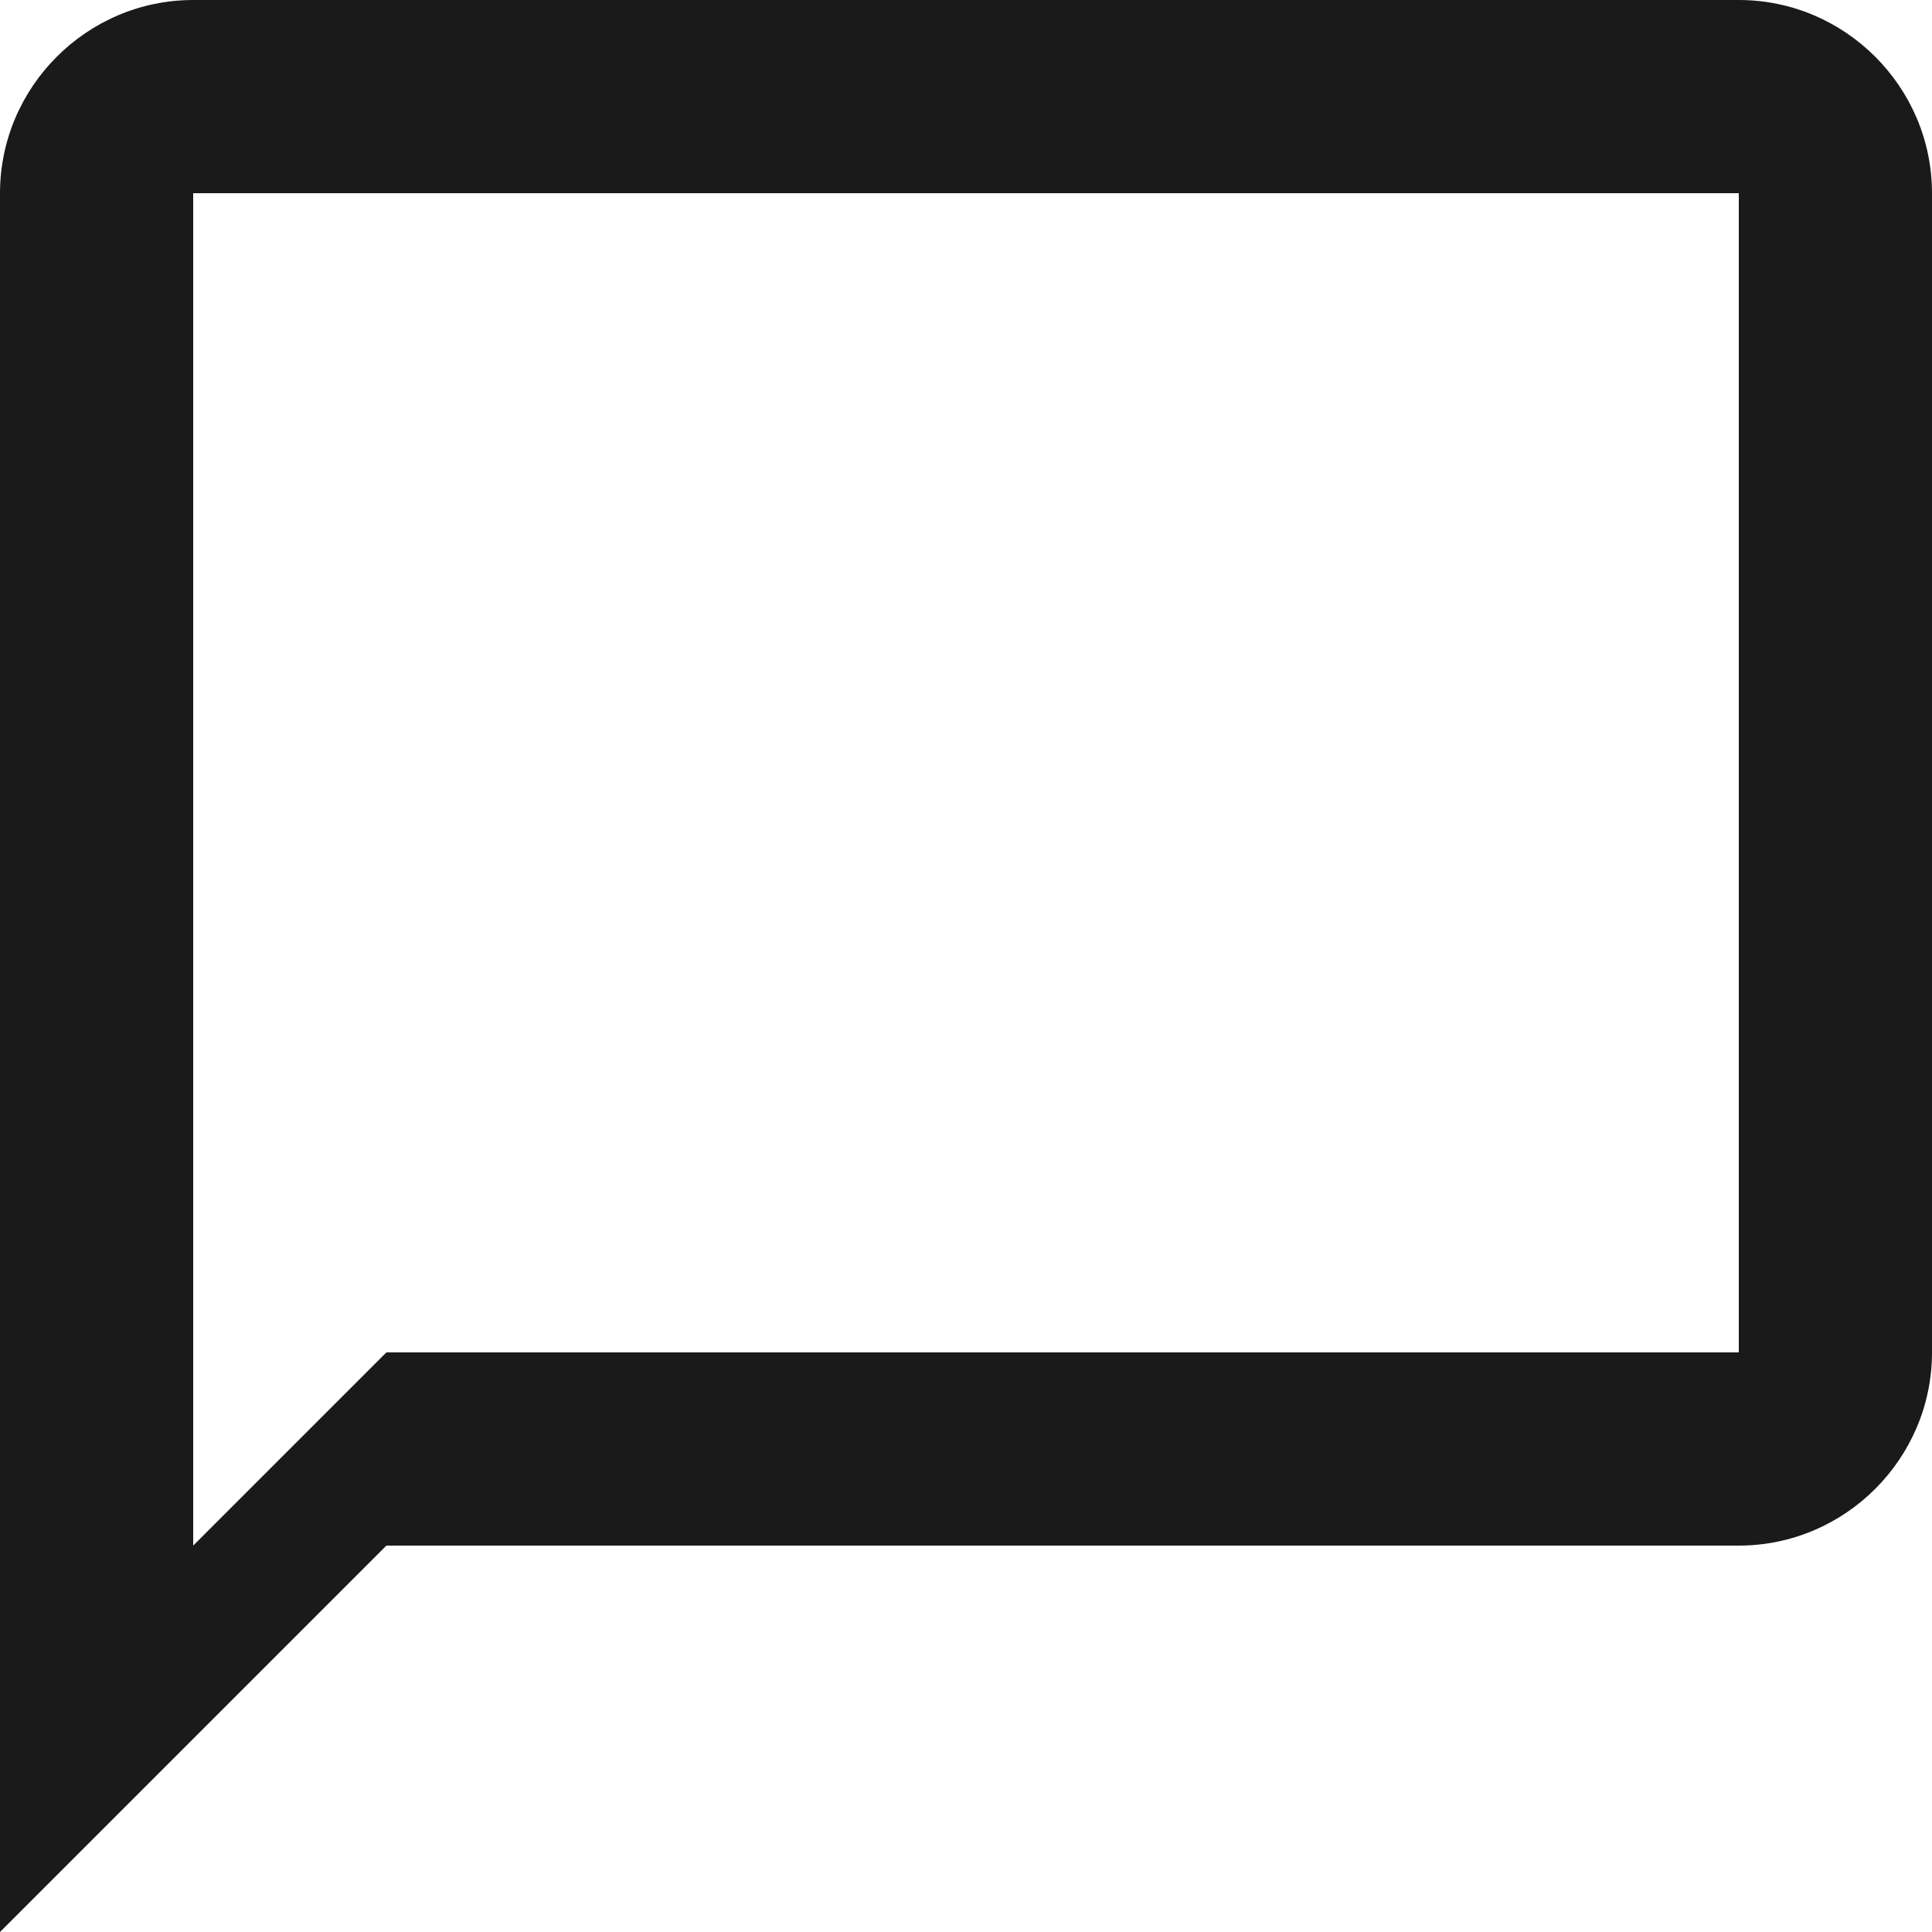
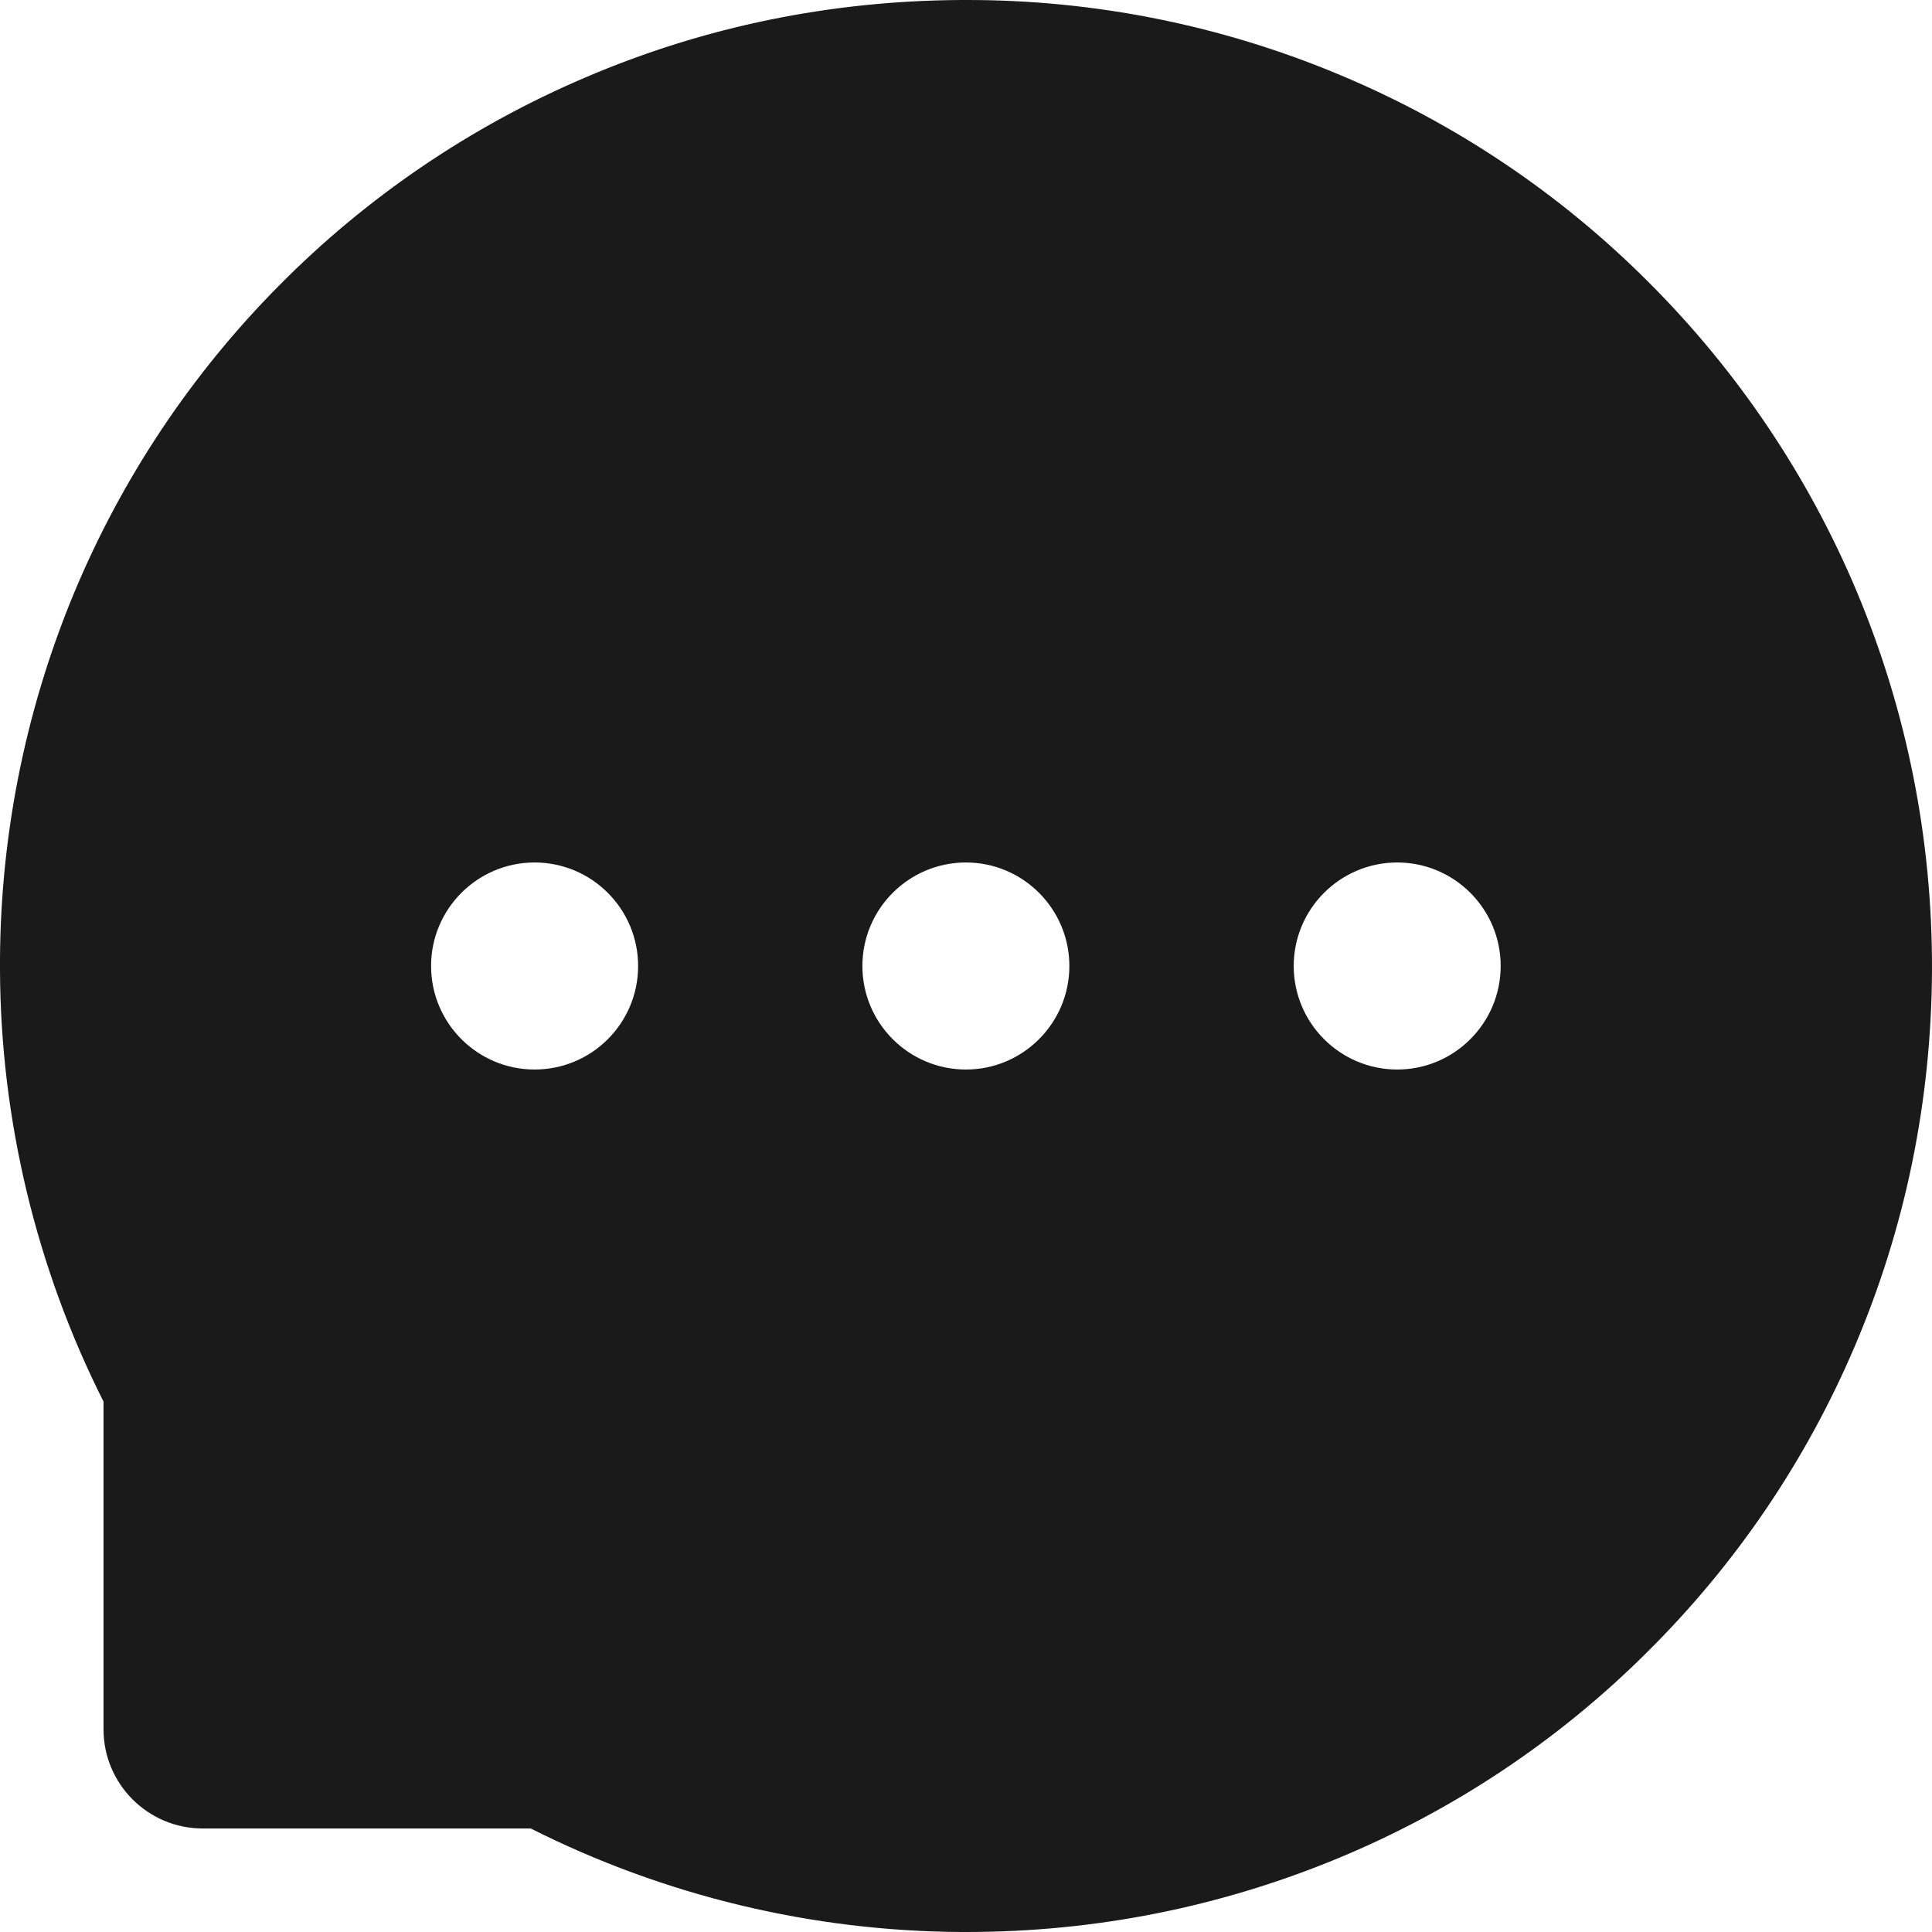
- <svg xmlns="http://www.w3.org/2000/svg" width="20" height="20" viewBox="0 0 20 20" fill="none">
-   <path d="M18 0H2C0.9 0 0 0.9 0 2V20L4 16H18C19.1 16 20 15.1 20 14V2C20 0.9 19.1 0 18 0ZM18 14H4L2 16V2H18V14Z" fill="#1A1A1A" />
+ <svg xmlns="http://www.w3.org/2000/svg" width="24" height="24" viewBox="0 0 24 24" fill="none">
+   <path d="M23.066 7.35C22.464 5.916 21.587 4.612 20.486 3.512C19.388 2.409 18.084 1.533 16.648 0.932C15.176 0.314 13.595 -0.003 11.999 2.46678e-05H11.945C10.321 0.008 8.751 0.329 7.272 0.962C5.848 1.569 4.556 2.446 3.468 3.546C2.378 4.644 1.512 5.944 0.918 7.371C0.302 8.856 -0.01 10.449 0 12.056C0.008 13.915 0.454 15.761 1.286 17.411V21.482C1.286 22.163 1.839 22.714 2.518 22.714H6.593C8.254 23.551 10.087 23.991 11.948 24H12.004C13.609 24 15.163 23.689 16.629 23.081C18.058 22.488 19.358 21.622 20.454 20.531C21.56 19.436 22.43 18.155 23.039 16.728C23.67 15.249 23.992 13.677 24 12.054C24.005 10.422 23.689 8.839 23.066 7.35ZM6.641 13.286C5.932 13.286 5.355 12.71 5.355 12C5.355 11.29 5.932 10.714 6.641 10.714C7.35 10.714 7.927 11.29 7.927 12C7.927 12.71 7.352 13.286 6.641 13.286ZM11.999 13.286C11.29 13.286 10.713 12.71 10.713 12C10.713 11.29 11.29 10.714 11.999 10.714C12.707 10.714 13.284 11.29 13.284 12C13.284 12.71 12.707 13.286 11.999 13.286ZM17.357 13.286C16.648 13.286 16.071 12.71 16.071 12C16.071 11.29 16.648 10.714 17.357 10.714C18.065 10.714 18.642 11.29 18.642 12C18.642 12.71 18.065 13.286 17.357 13.286Z" fill="#1A1A1A" />
</svg>
